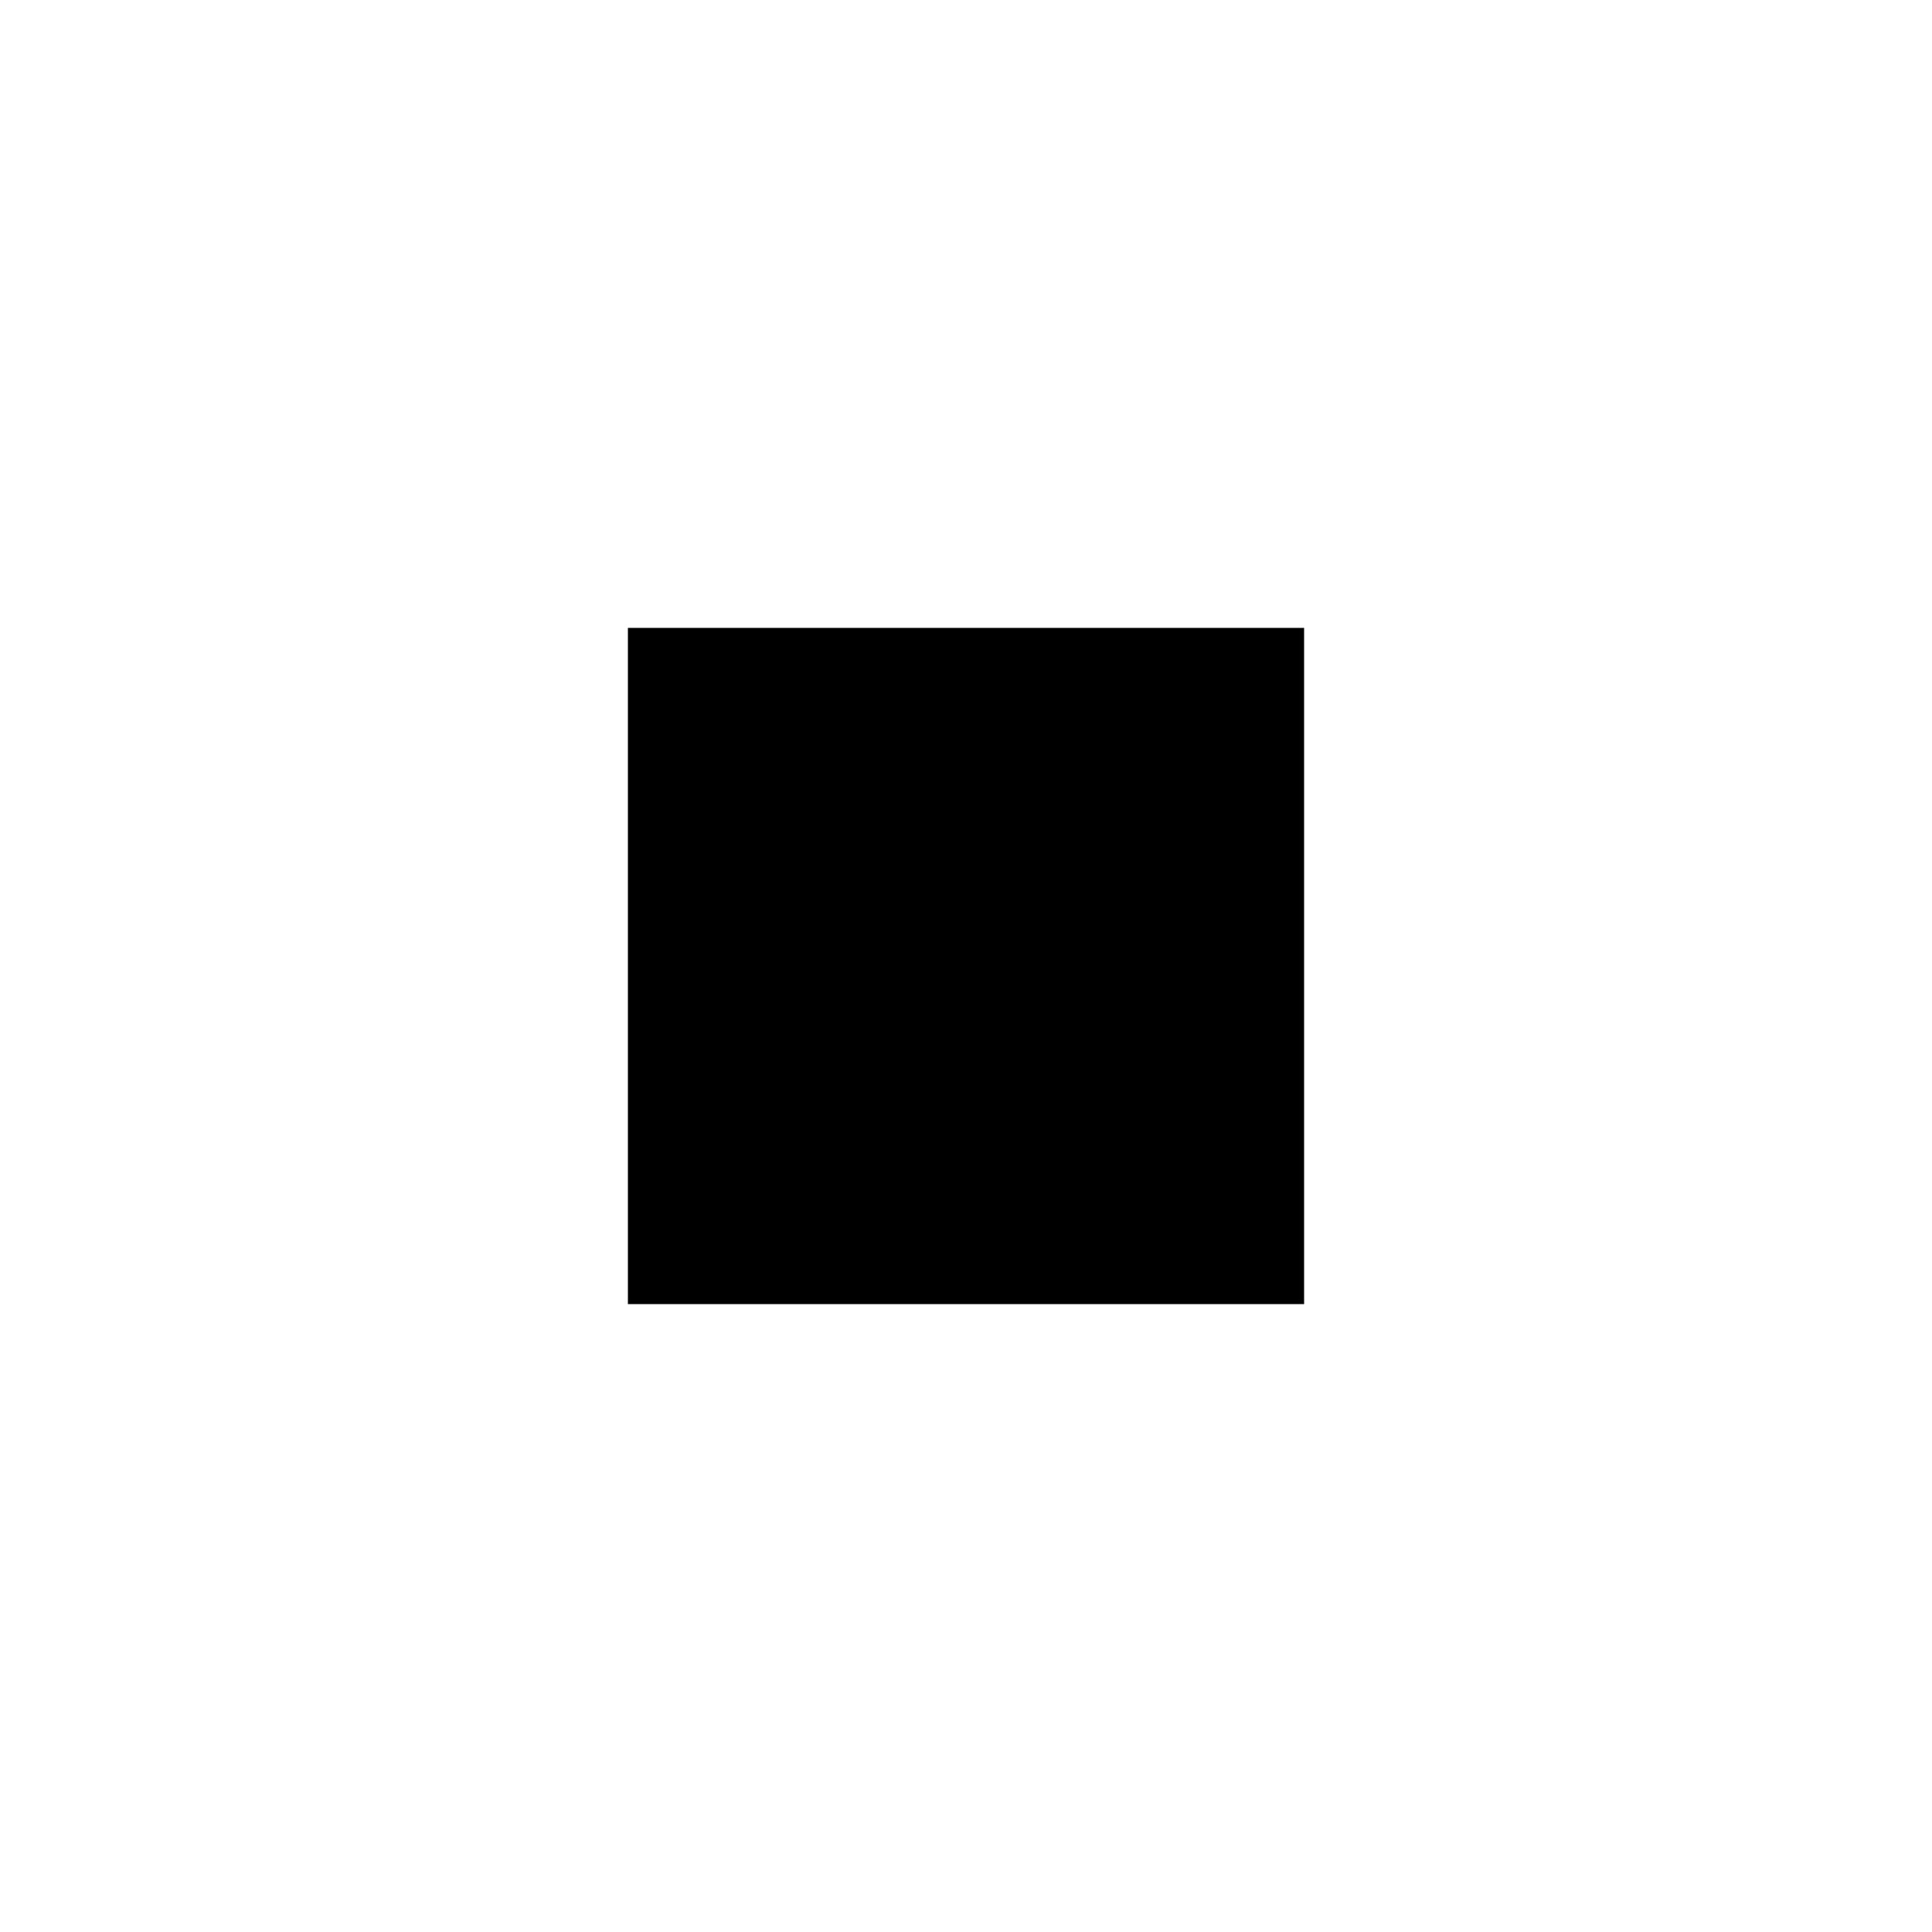
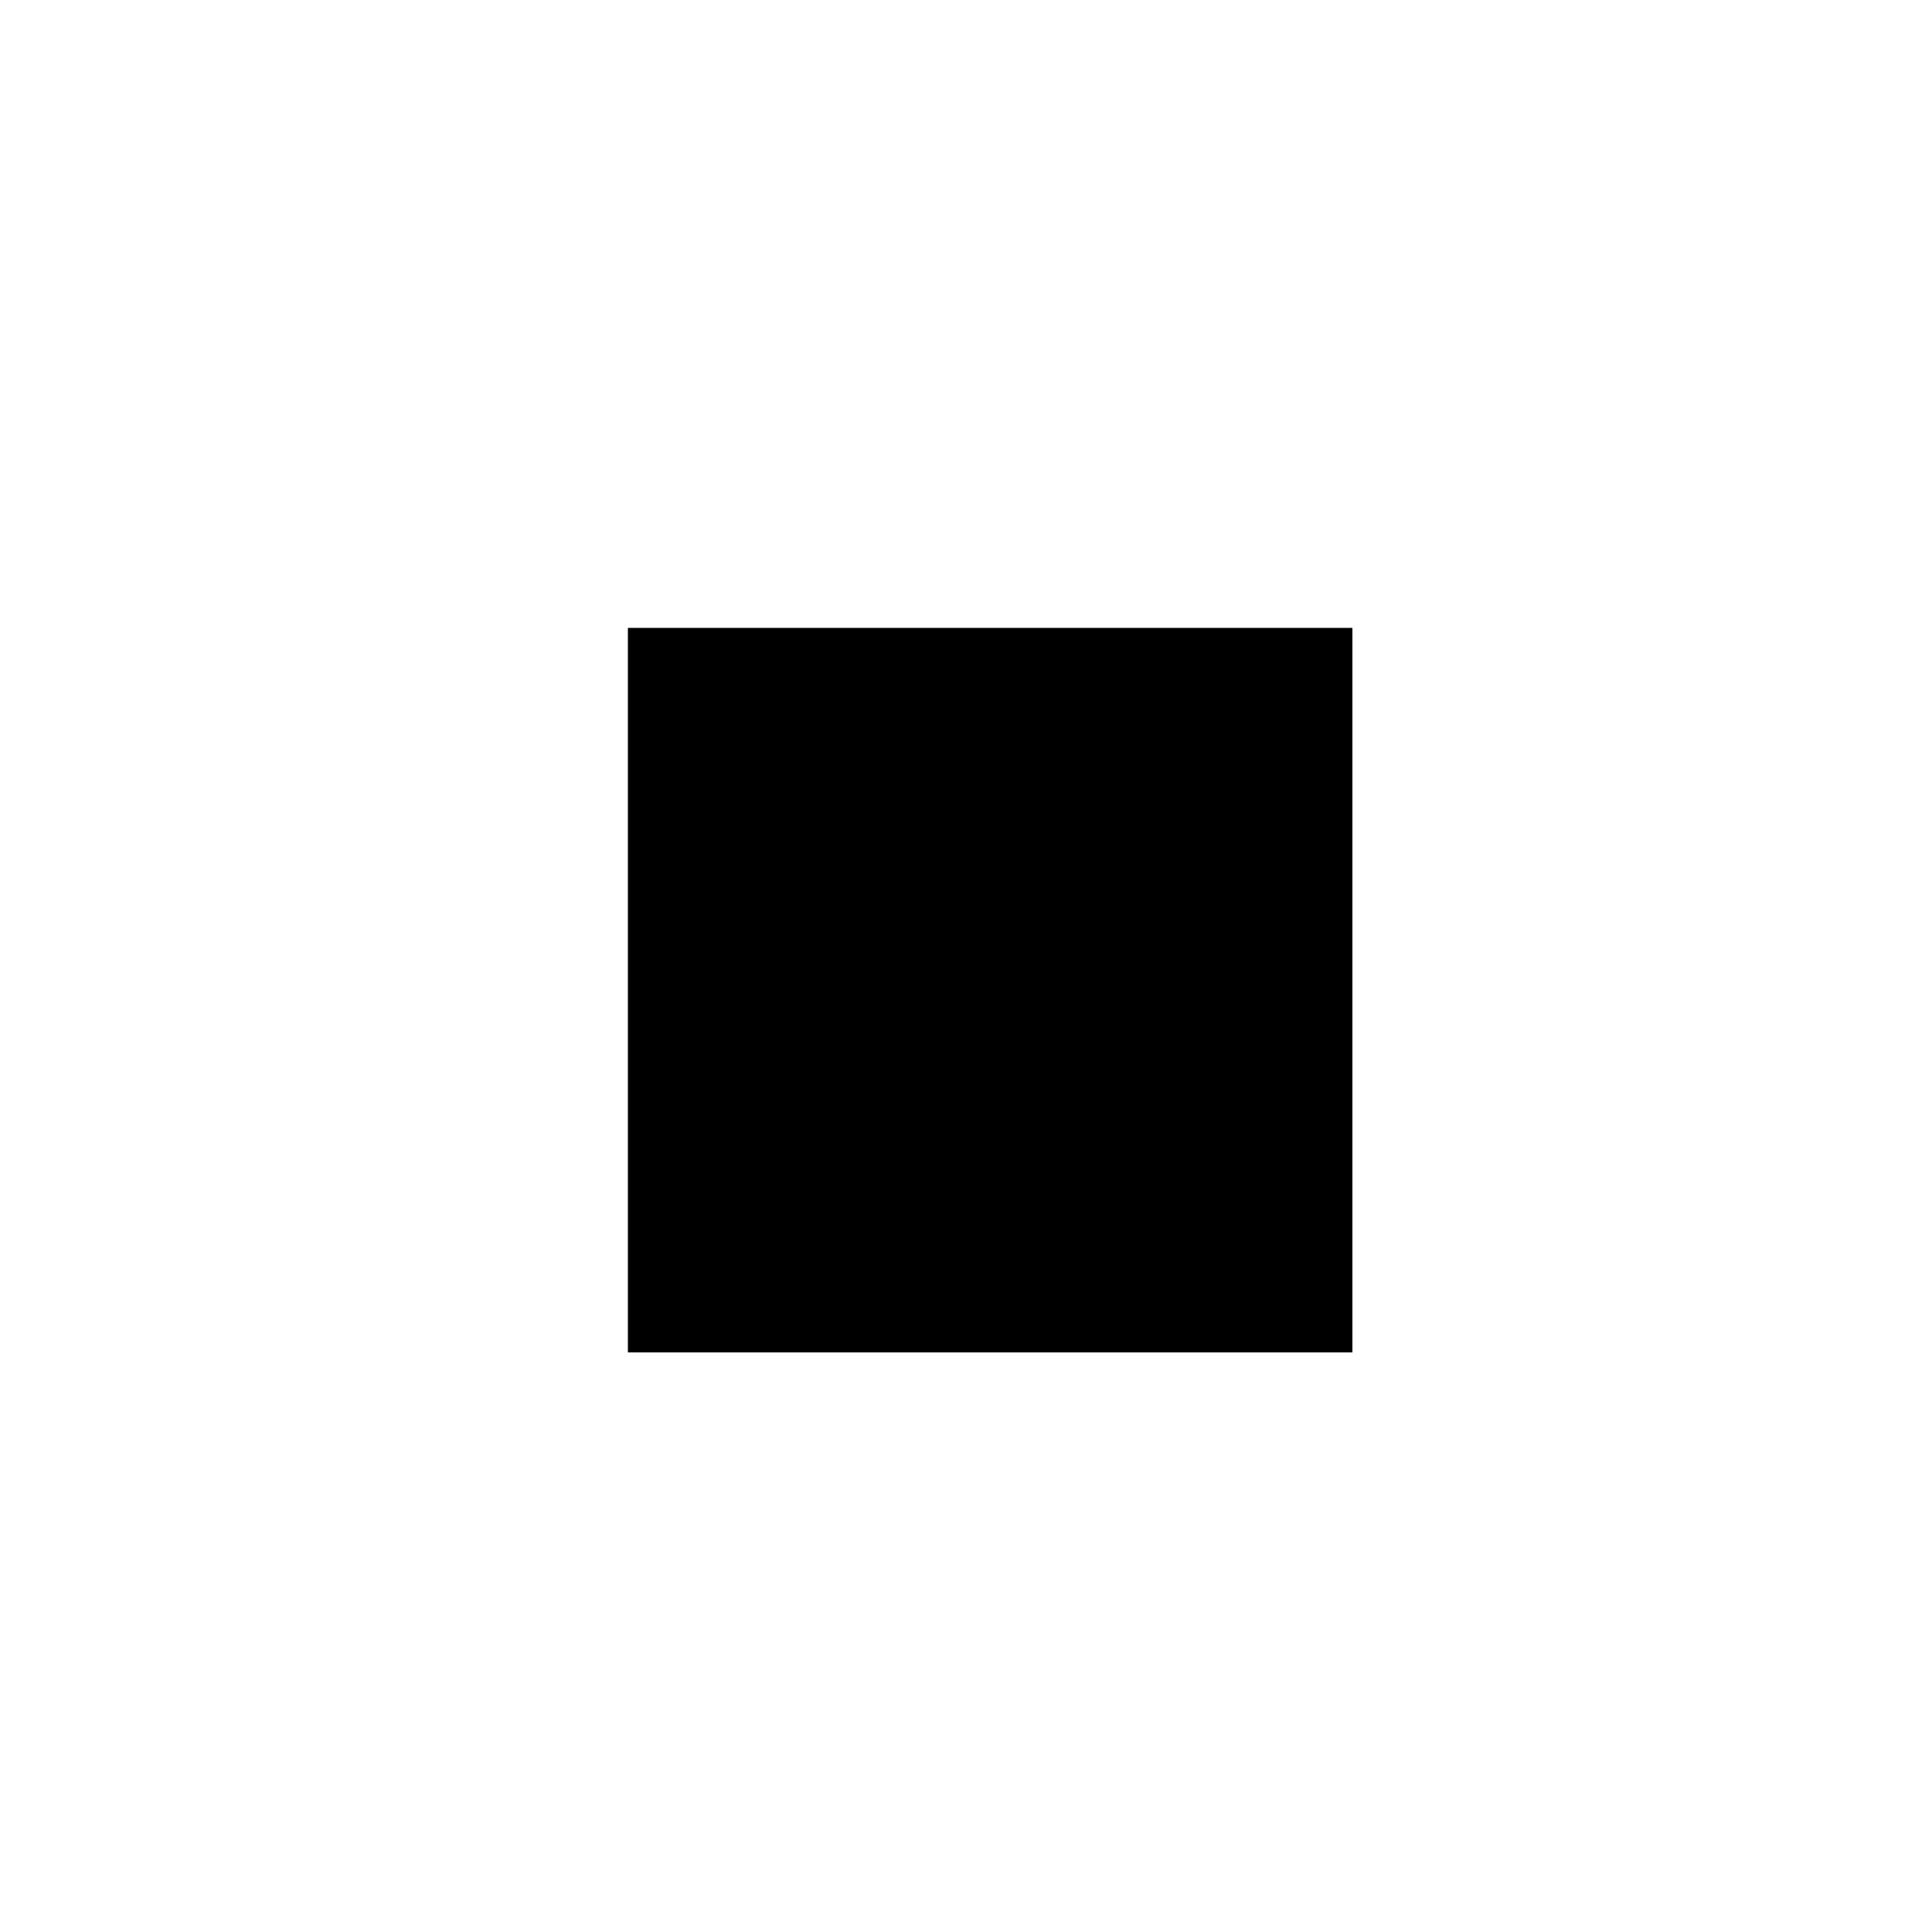
<svg xmlns="http://www.w3.org/2000/svg" width="40px" height="40px" viewBox="0 0 40 40" version="1.1">
  <defs />
-   <g id="Page-1" stroke="none" stroke-width="1" fill="none" fill-rule="evenodd">
+   <g id="Demonic" stroke="none" stroke-width="1" fill="none" fill-rule="evenodd">
    <g id="stop-dark" fill="#000000">
-       <rect id="Combined-Shape" x="13" y="13" width="14" height="14" />
+       <rect id="Combined-Shape" x="13" y="13" width="15" height="15" />
    </g>
  </g>
</svg>
